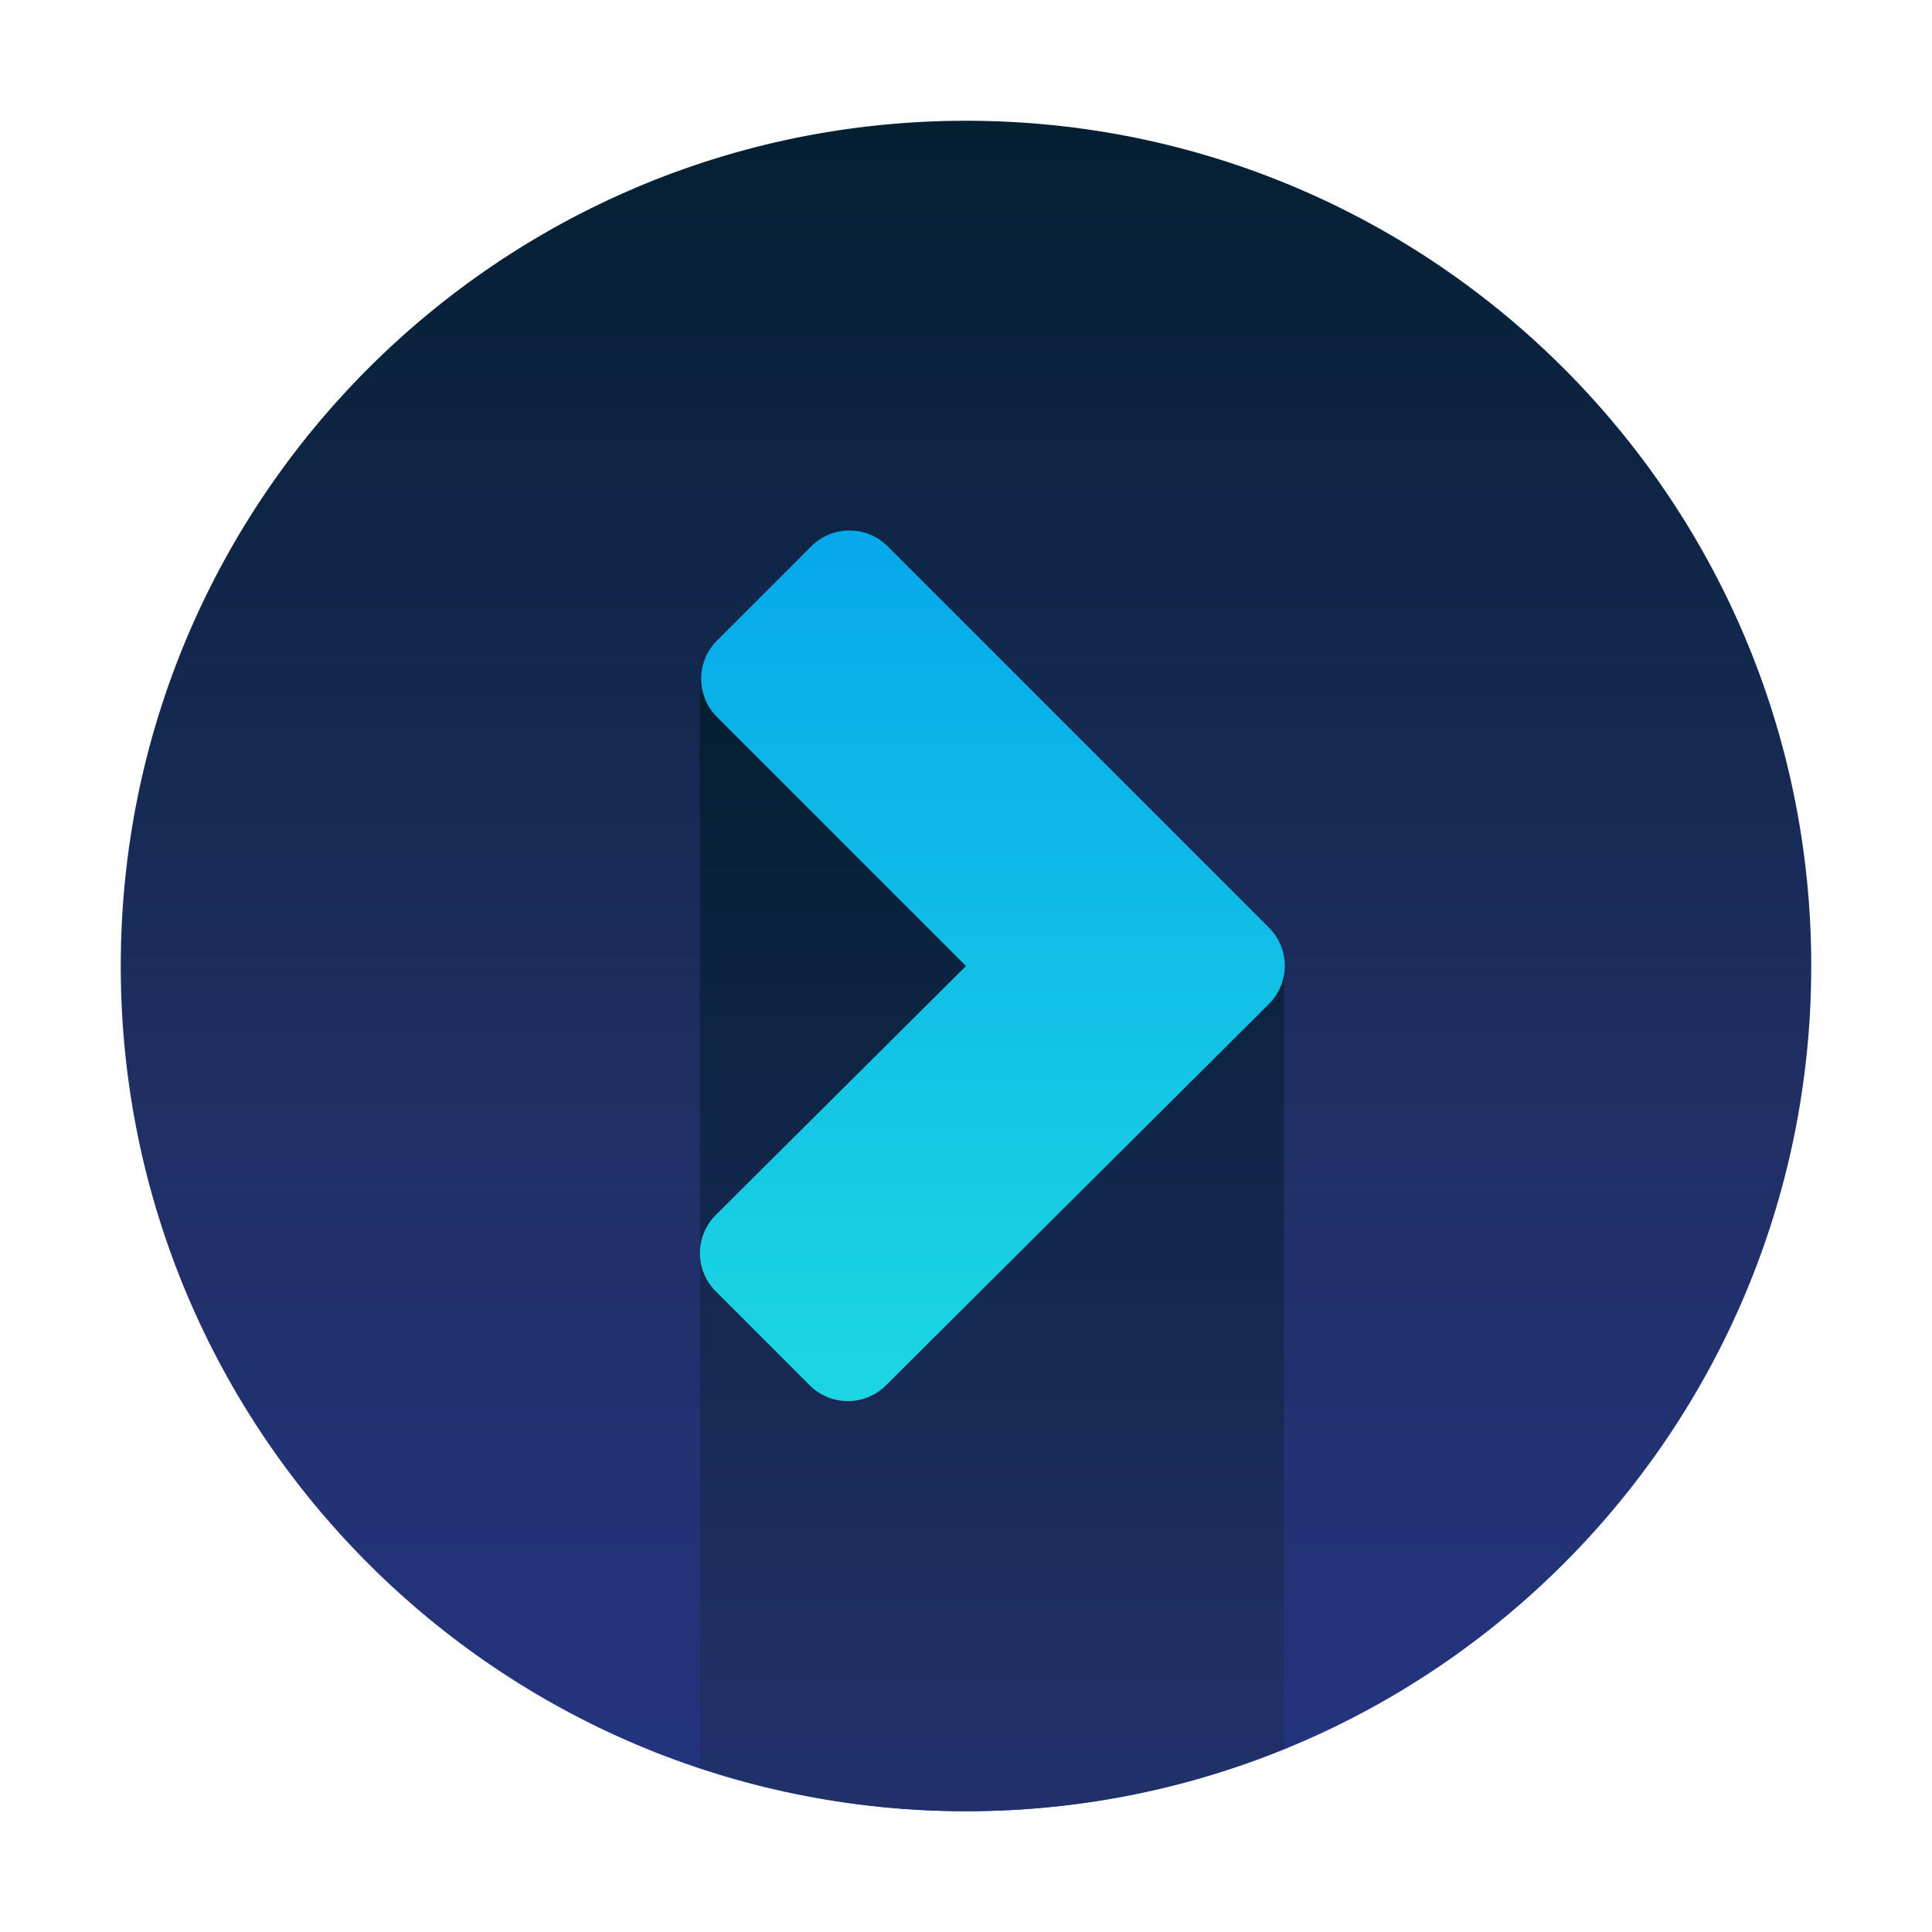
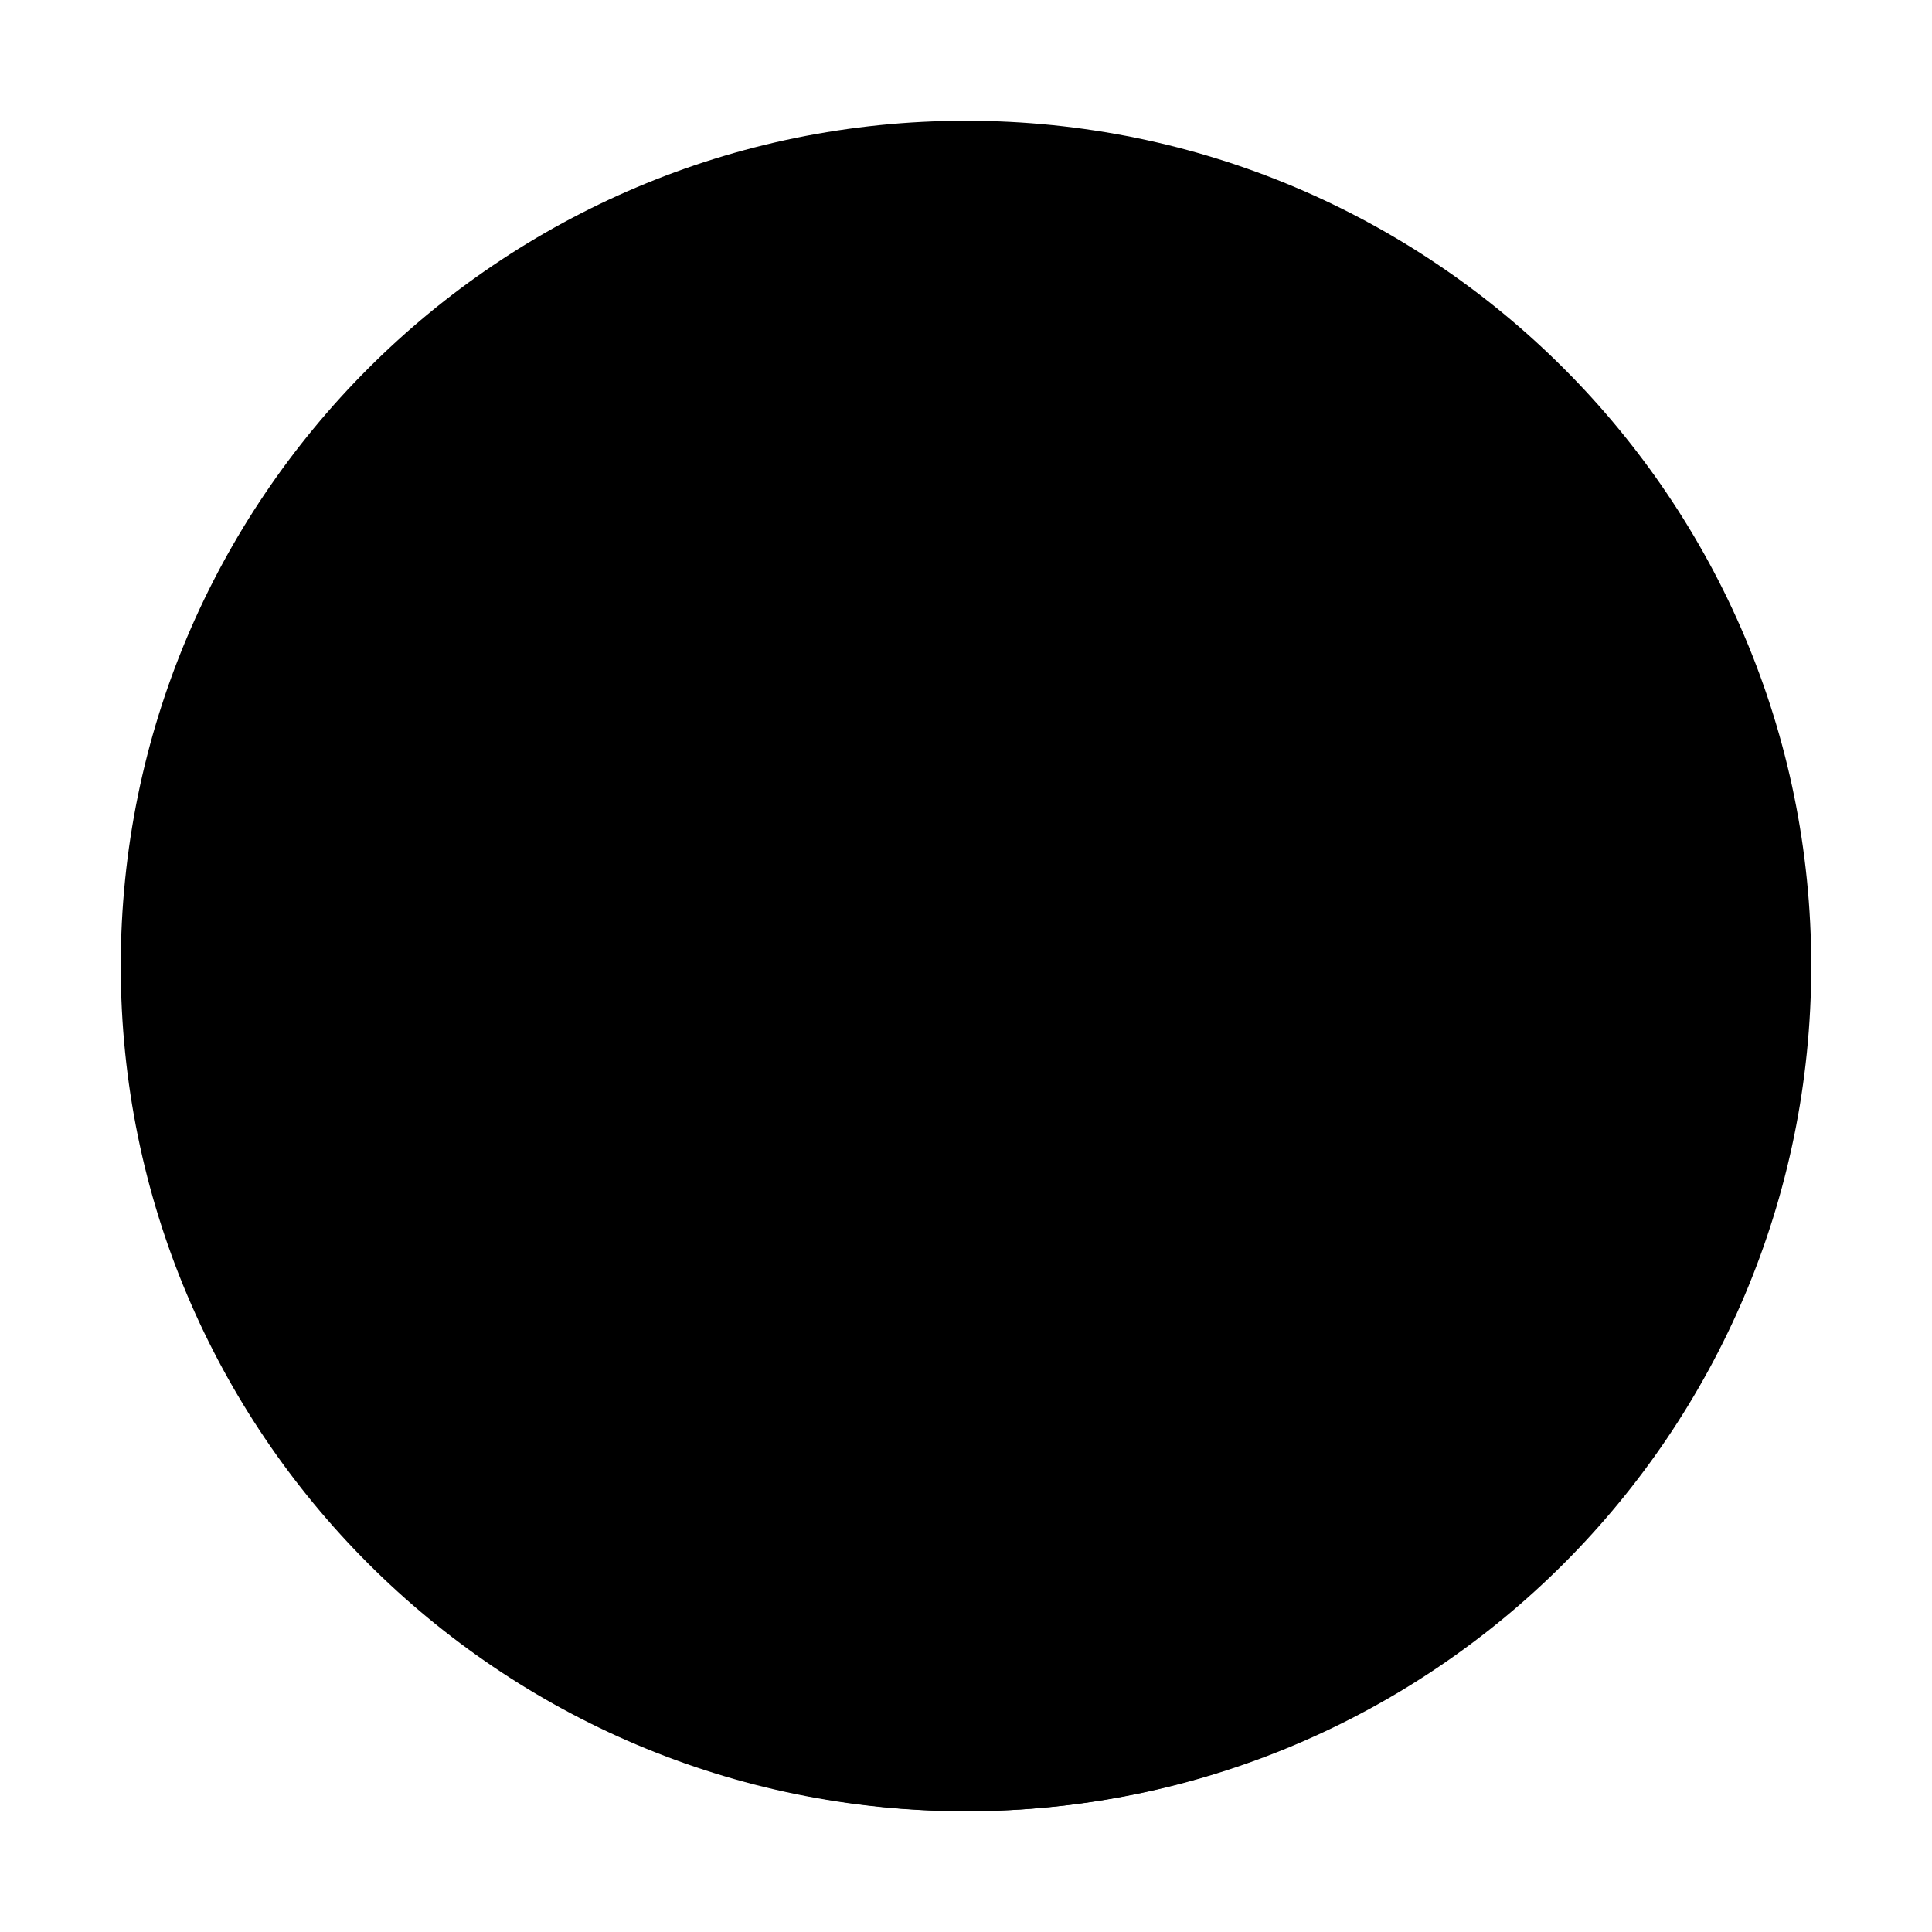
<svg xmlns="http://www.w3.org/2000/svg" xmlns:xlink="http://www.w3.org/1999/xlink" id="Layer_1" data-name="Layer 1" viewBox="0 0 48 48">
  <defs>
    <style>.cls-1{fill:url(#linear-gradient);}.cls-2{fill:url(#linear-gradient-2);}.cls-3{fill:url(#linear-gradient-3);}</style>
    <linearGradient id="linear-gradient" x1="24" y1="61" x2="24" y2="1.8" gradientUnits="userSpaceOnUse">
      <stop offset="0" stop-color="#273a9b" />
      <stop offset="0.56" stop-color="#202f65" />
      <stop offset="1" stop-color="#021e2f" />
    </linearGradient>
    <linearGradient id="linear-gradient-2" x1="24.64" y1="75" x2="24.64" y2="16.23" xlink:href="#linear-gradient" />
    <linearGradient id="linear-gradient-3" x1="24.64" y1="43.83" x2="24.64" y2="-19.17" gradientUnits="userSpaceOnUse">
      <stop offset="0" stop-color="#27e9de" />
      <stop offset="0.52" stop-color="#03a4ec" />
      <stop offset="1" stop-color="#2547a8" />
    </linearGradient>
  </defs>
-   <circle class="cls-1" cx="24" cy="24" r="21" />
-   <path class="cls-2" d="M17.39,43.92a20.86,20.86,0,0,0,14.51-.47V24L17.39,16.88Z" />
-   <path class="cls-3" d="M20.13,34.43l-2.35-2.35a1.34,1.34,0,0,1,0-1.89L24,24l-6.19-6.19a1.34,1.34,0,0,1,0-1.89l2.35-2.35a1.34,1.34,0,0,1,1.89,0l9.48,9.48a1.34,1.34,0,0,1,0,1.89L22,34.43A1.34,1.34,0,0,1,20.13,34.43Z" />
+   <circle className="cls-1" cx="24" cy="24" r="21" />
+   <path className="cls-2" d="M17.39,43.92a20.86,20.86,0,0,0,14.51-.47V24L17.39,16.88Z" />
+   <path className="cls-3" d="M20.13,34.43l-2.35-2.35a1.34,1.34,0,0,1,0-1.89L24,24l-6.19-6.19a1.34,1.34,0,0,1,0-1.89l2.35-2.35a1.34,1.34,0,0,1,1.89,0l9.48,9.48a1.34,1.34,0,0,1,0,1.89L22,34.43A1.34,1.34,0,0,1,20.13,34.43Z" />
</svg>
